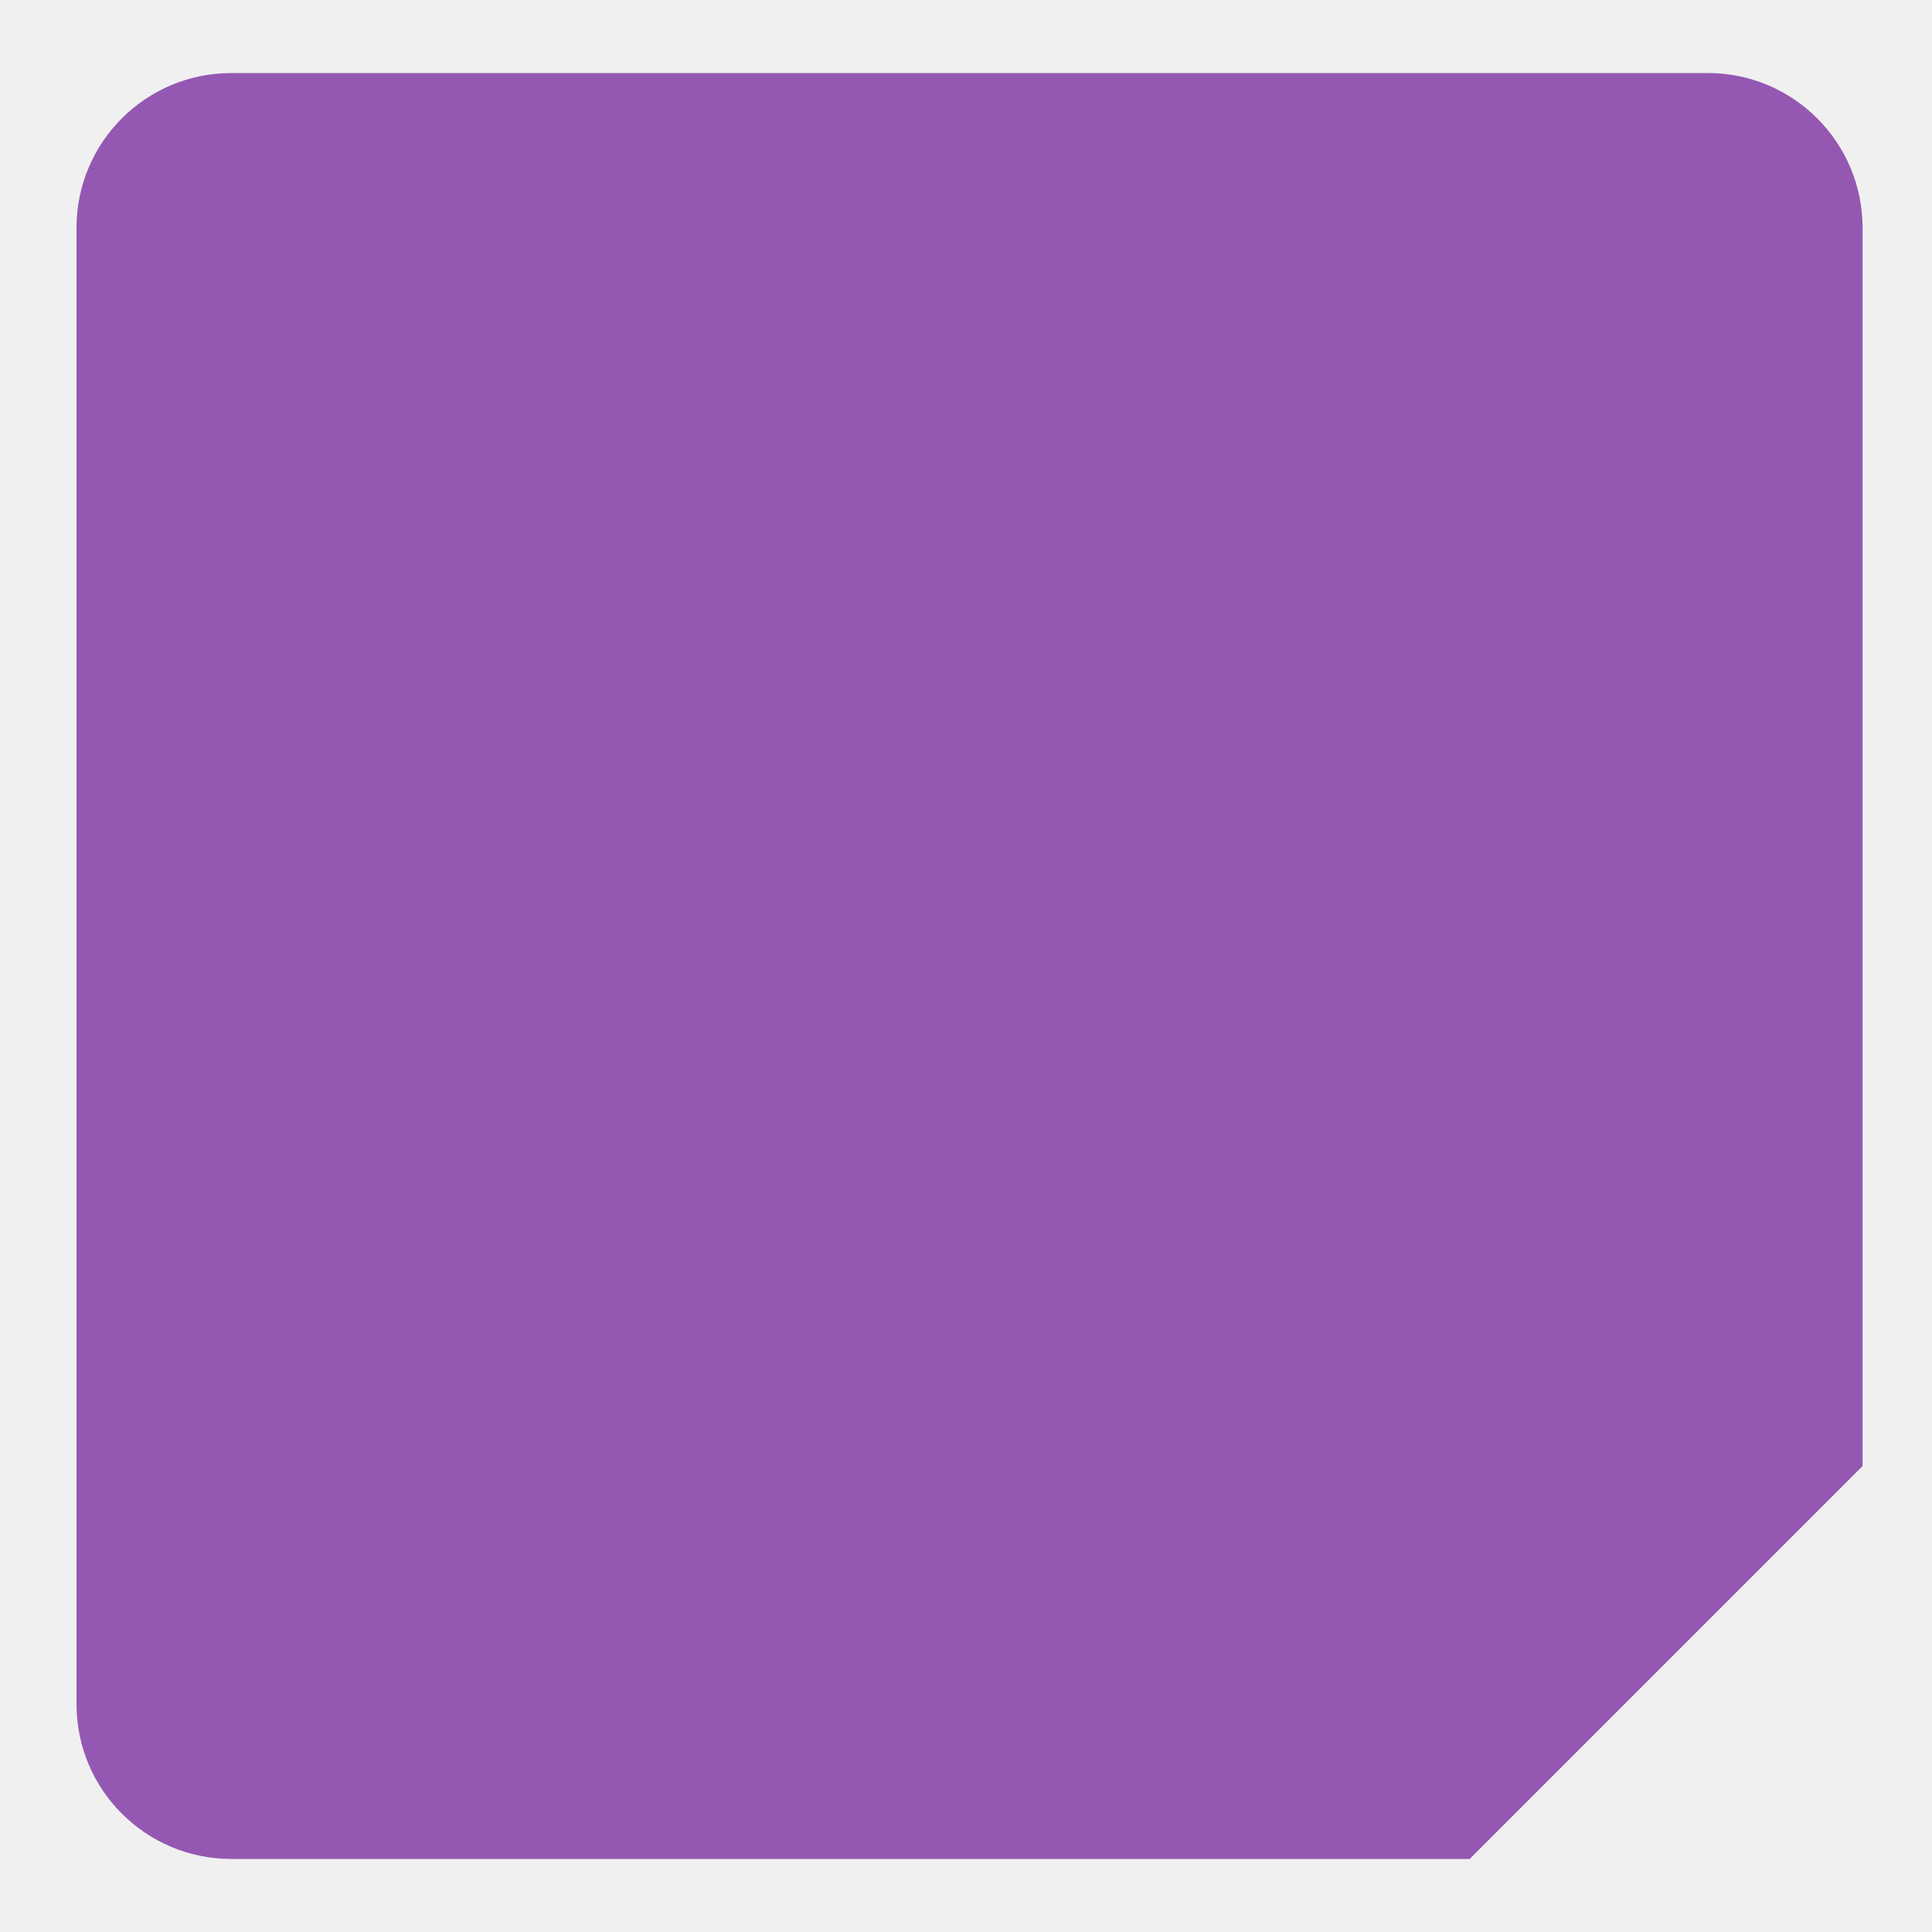
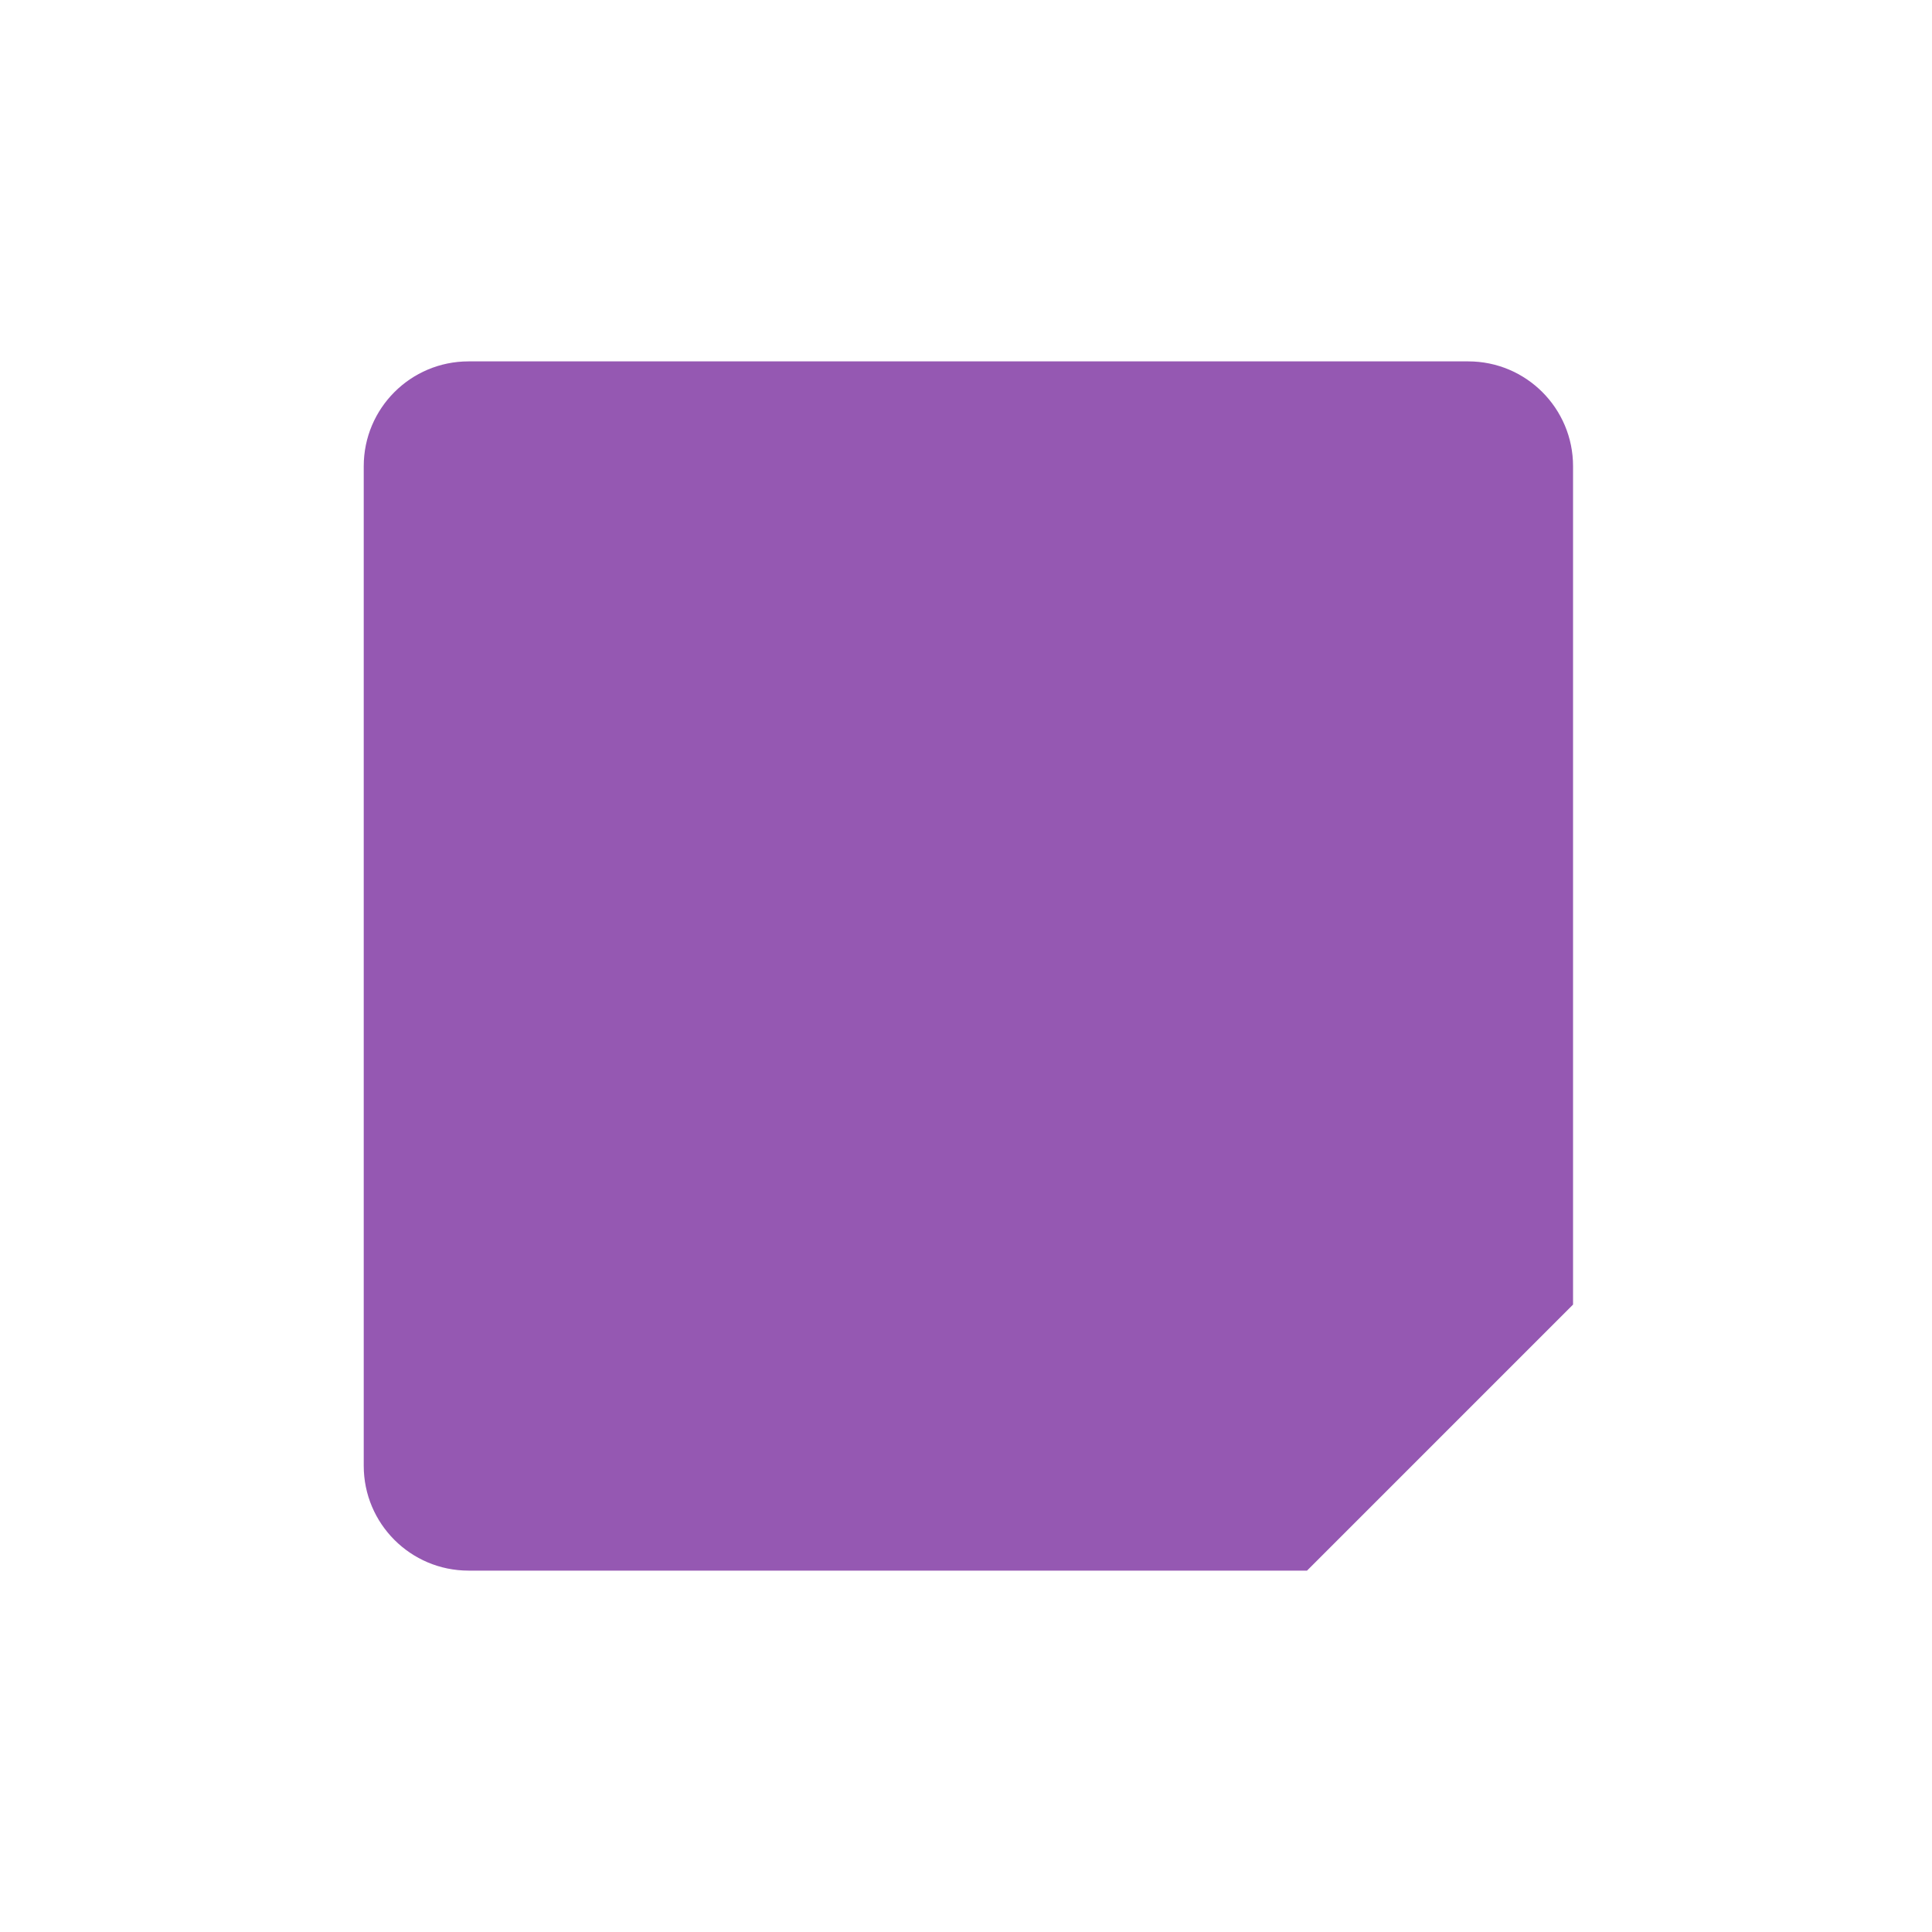
- <svg xmlns="http://www.w3.org/2000/svg" width="512" height="512" viewBox="94.5 223.5 65 65">
+ <svg xmlns="http://www.w3.org/2000/svg" width="512" height="512" viewBox="79 208 96 96">
+   <rect x="79" y="208" width="96" height="96" fill="#ffffff" />
  <path fill-rule="nonzero" fill="rgb(58.4%, 34.5%, 69.8%)" fill-opacity="1" d="M 102.281 225.957 L 151.957 225.957 C 154.832 225.957 157.164 228.289 157.164 231.164 L 157.164 272.824 L 143.945 286.043 L 102.281 286.043 C 99.406 286.043 97.074 283.711 97.074 280.836 L 97.074 231.164 C 97.074 228.289 99.406 225.957 102.281 225.957 Z M 102.281 225.957 " />
</svg>
